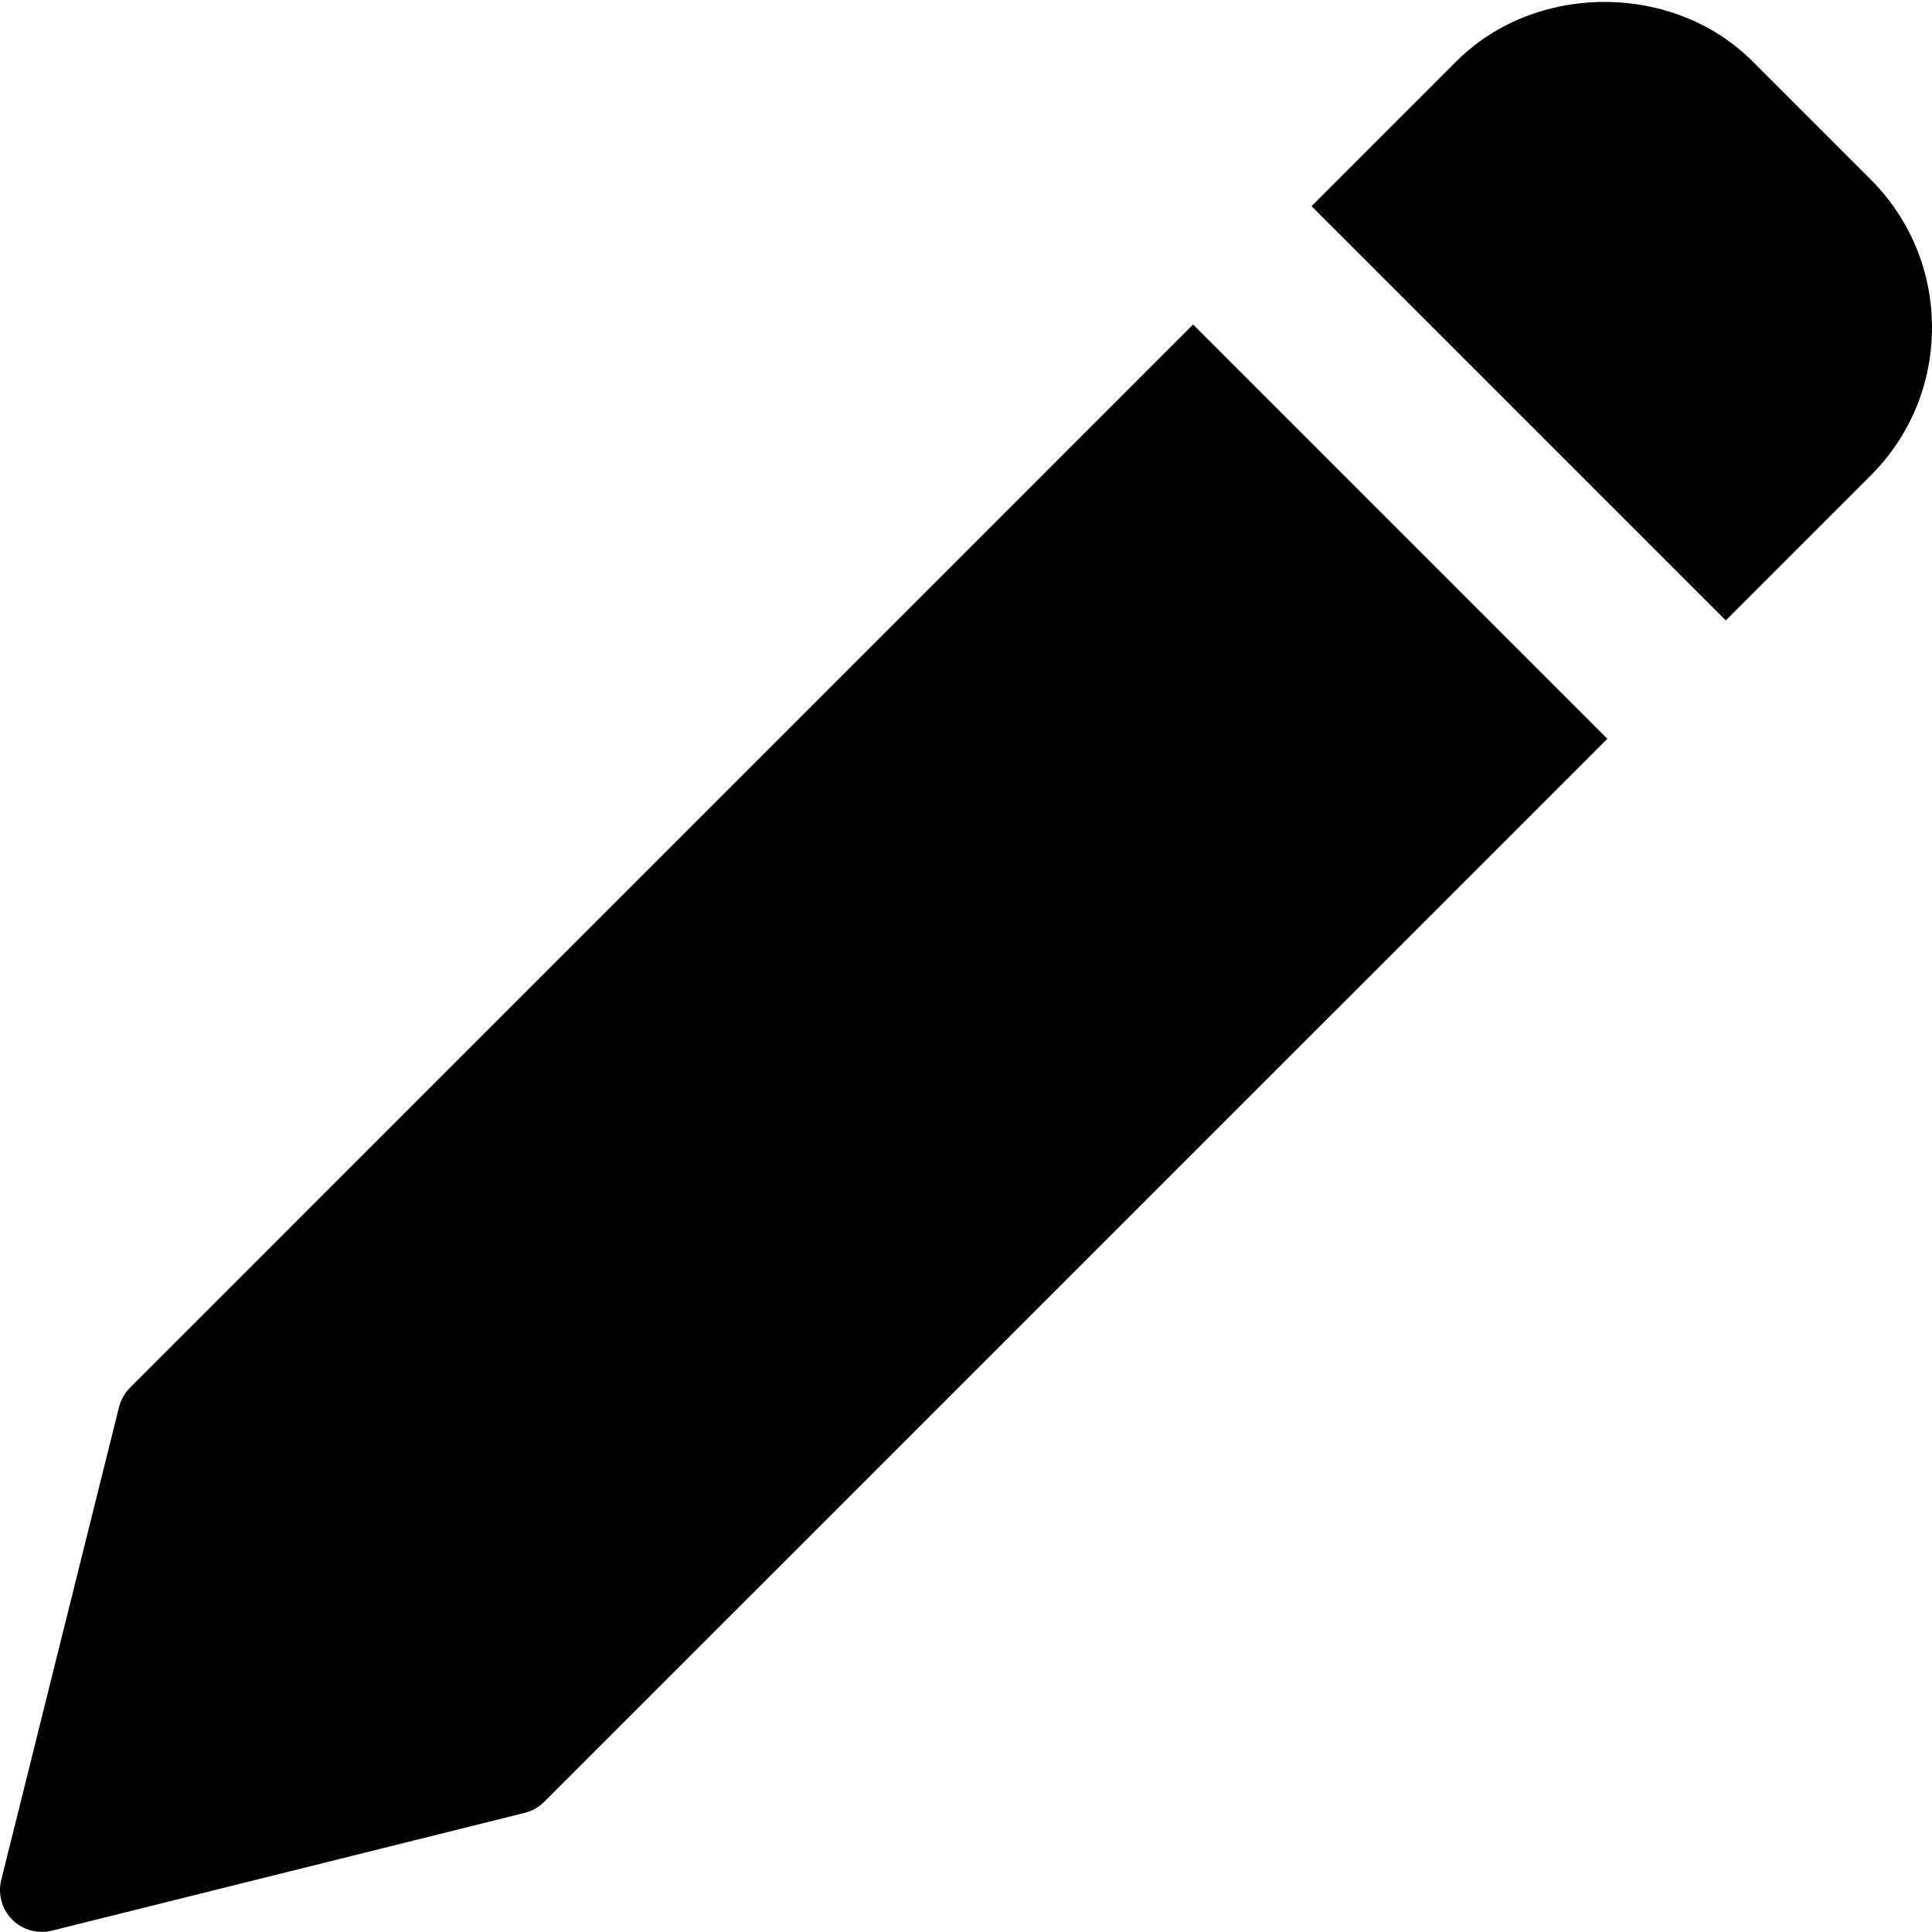
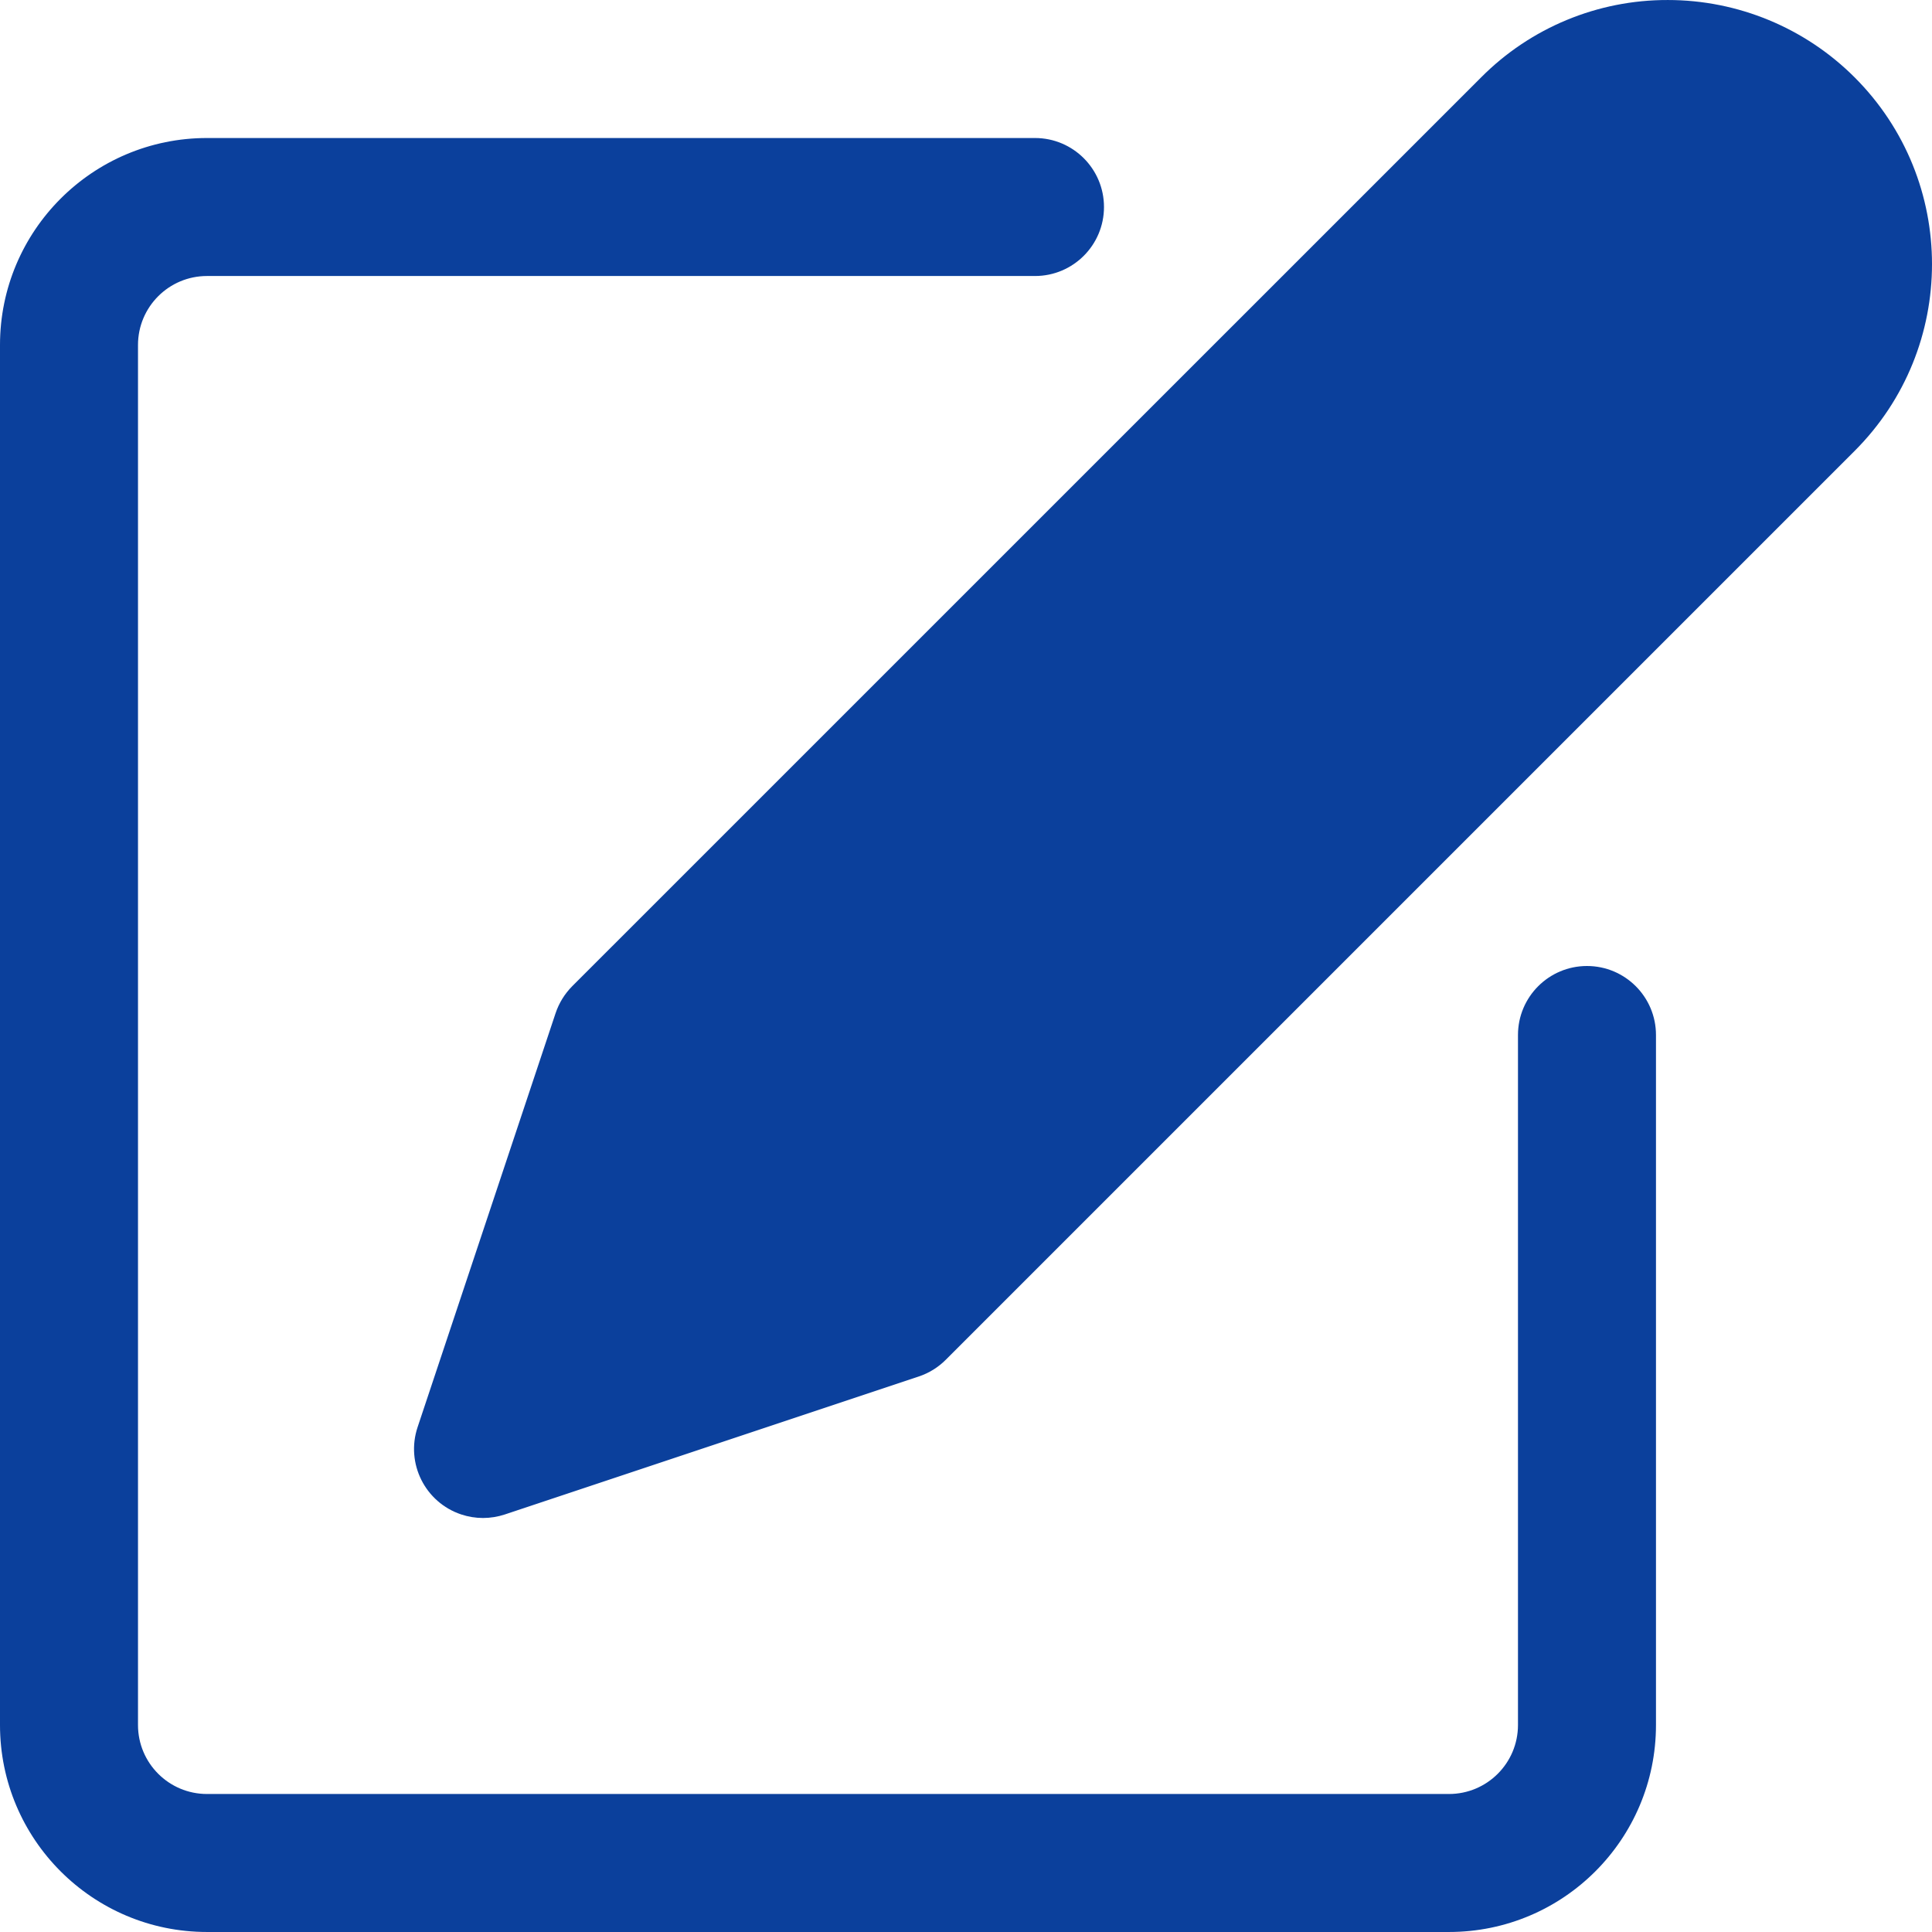
- <svg xmlns="http://www.w3.org/2000/svg" height="492pt" viewBox="0 0 492.493 492" width="492pt">
-   <path d="m304.141 82.473-270.977 270.996c-1.363 1.367-2.348 3.094-2.816 4.949l-30.035 120.555c-.898 3.629.168 7.488 2.816 10.137 2.004 2.004 4.734 3.113 7.527 3.113.855 0 1.73-.105 2.582-.32l120.555-30.039c1.879-.469 3.586-1.449 4.949-2.812l271-270.977zm0 0" />
-   <path d="m476.875 45.523-30.164-30.164c-20.16-20.16-55.297-20.141-75.434 0l-36.949 36.949 105.598 105.598 36.949-36.949c10.07-10.066 15.617-23.465 15.617-37.715s-5.547-27.648-15.617-37.719zm0 0" />
+ <svg xmlns="http://www.w3.org/2000/svg" version="1.1" id="Capa_1" x="0px" y="0px" viewBox="0 0 477.873 477.873" style="enable-background:new 0 0 477.873 477.873;" xml:space="preserve" width="512px" height="512px">
+   <g>
+     <g>
+       <g>
+         <path d="M392.533,238.937c-9.426,0-17.067,7.641-17.067,17.067V426.67c0,9.426-7.641,17.067-17.067,17.067H51.2    c-9.426,0-17.067-7.641-17.067-17.067V85.337c0-9.426,7.641-17.067,17.067-17.067H256c9.426,0,17.067-7.641,17.067-17.067    S265.426,34.137,256,34.137H51.2C22.923,34.137,0,57.06,0,85.337V426.67c0,28.277,22.923,51.2,51.2,51.2h307.2    c28.277,0,51.2-22.923,51.2-51.2V256.003C409.6,246.578,401.959,238.937,392.533,238.937z" data-original="#000000" class="active-path" data-old_color="#000000" fill="#0B409C" />
+       </g>
+     </g>
+     <g>
+       <g>
+         <path d="M458.742,19.142c-12.254-12.256-28.875-19.14-46.206-19.138c-17.341-0.05-33.979,6.846-46.199,19.149L141.534,243.937    c-1.865,1.879-3.272,4.163-4.113,6.673l-34.133,102.4c-2.979,8.943,1.856,18.607,10.799,21.585    c1.735,0.578,3.552,0.873,5.38,0.875c1.832-0.003,3.653-0.297,5.393-0.87l102.4-34.133c2.515-0.84,4.8-2.254,6.673-4.13    l224.802-224.802C484.25,86.023,484.253,44.657,458.742,19.142z" data-original="#000000" class="active-path" data-old_color="#000000" fill="#0B409C" />
+       </g>
+     </g>
+   </g>
</svg>
